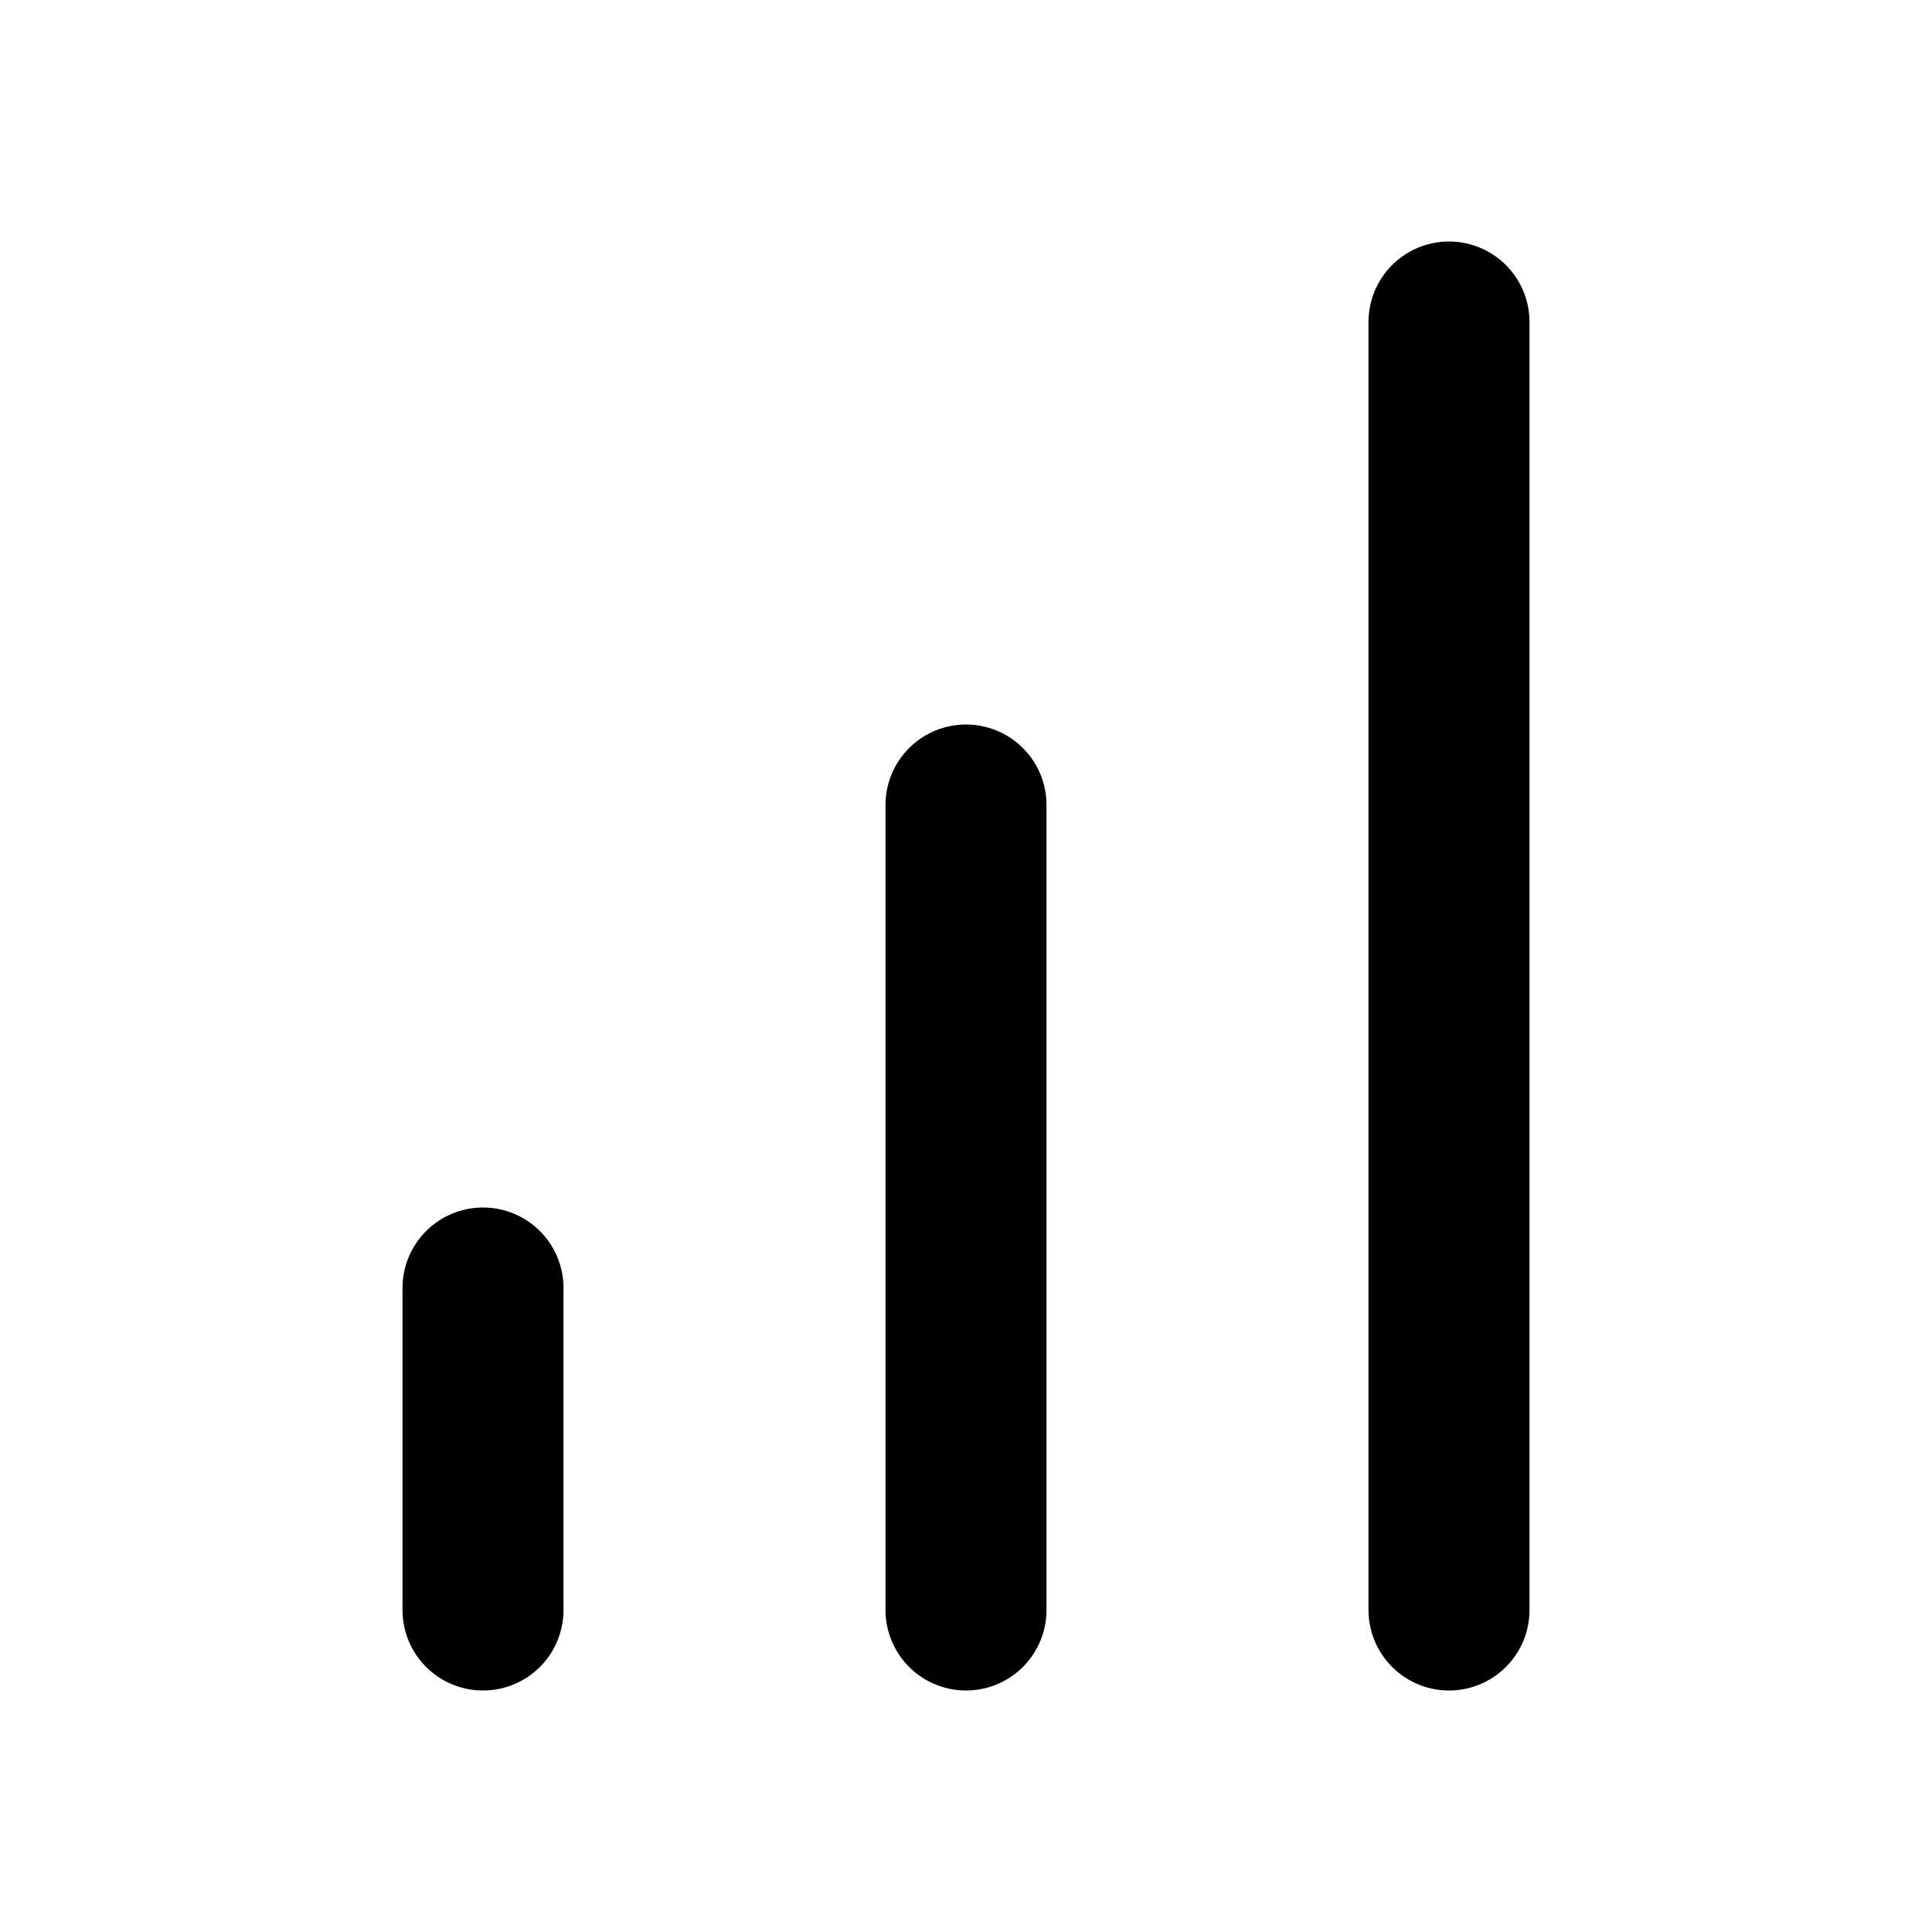
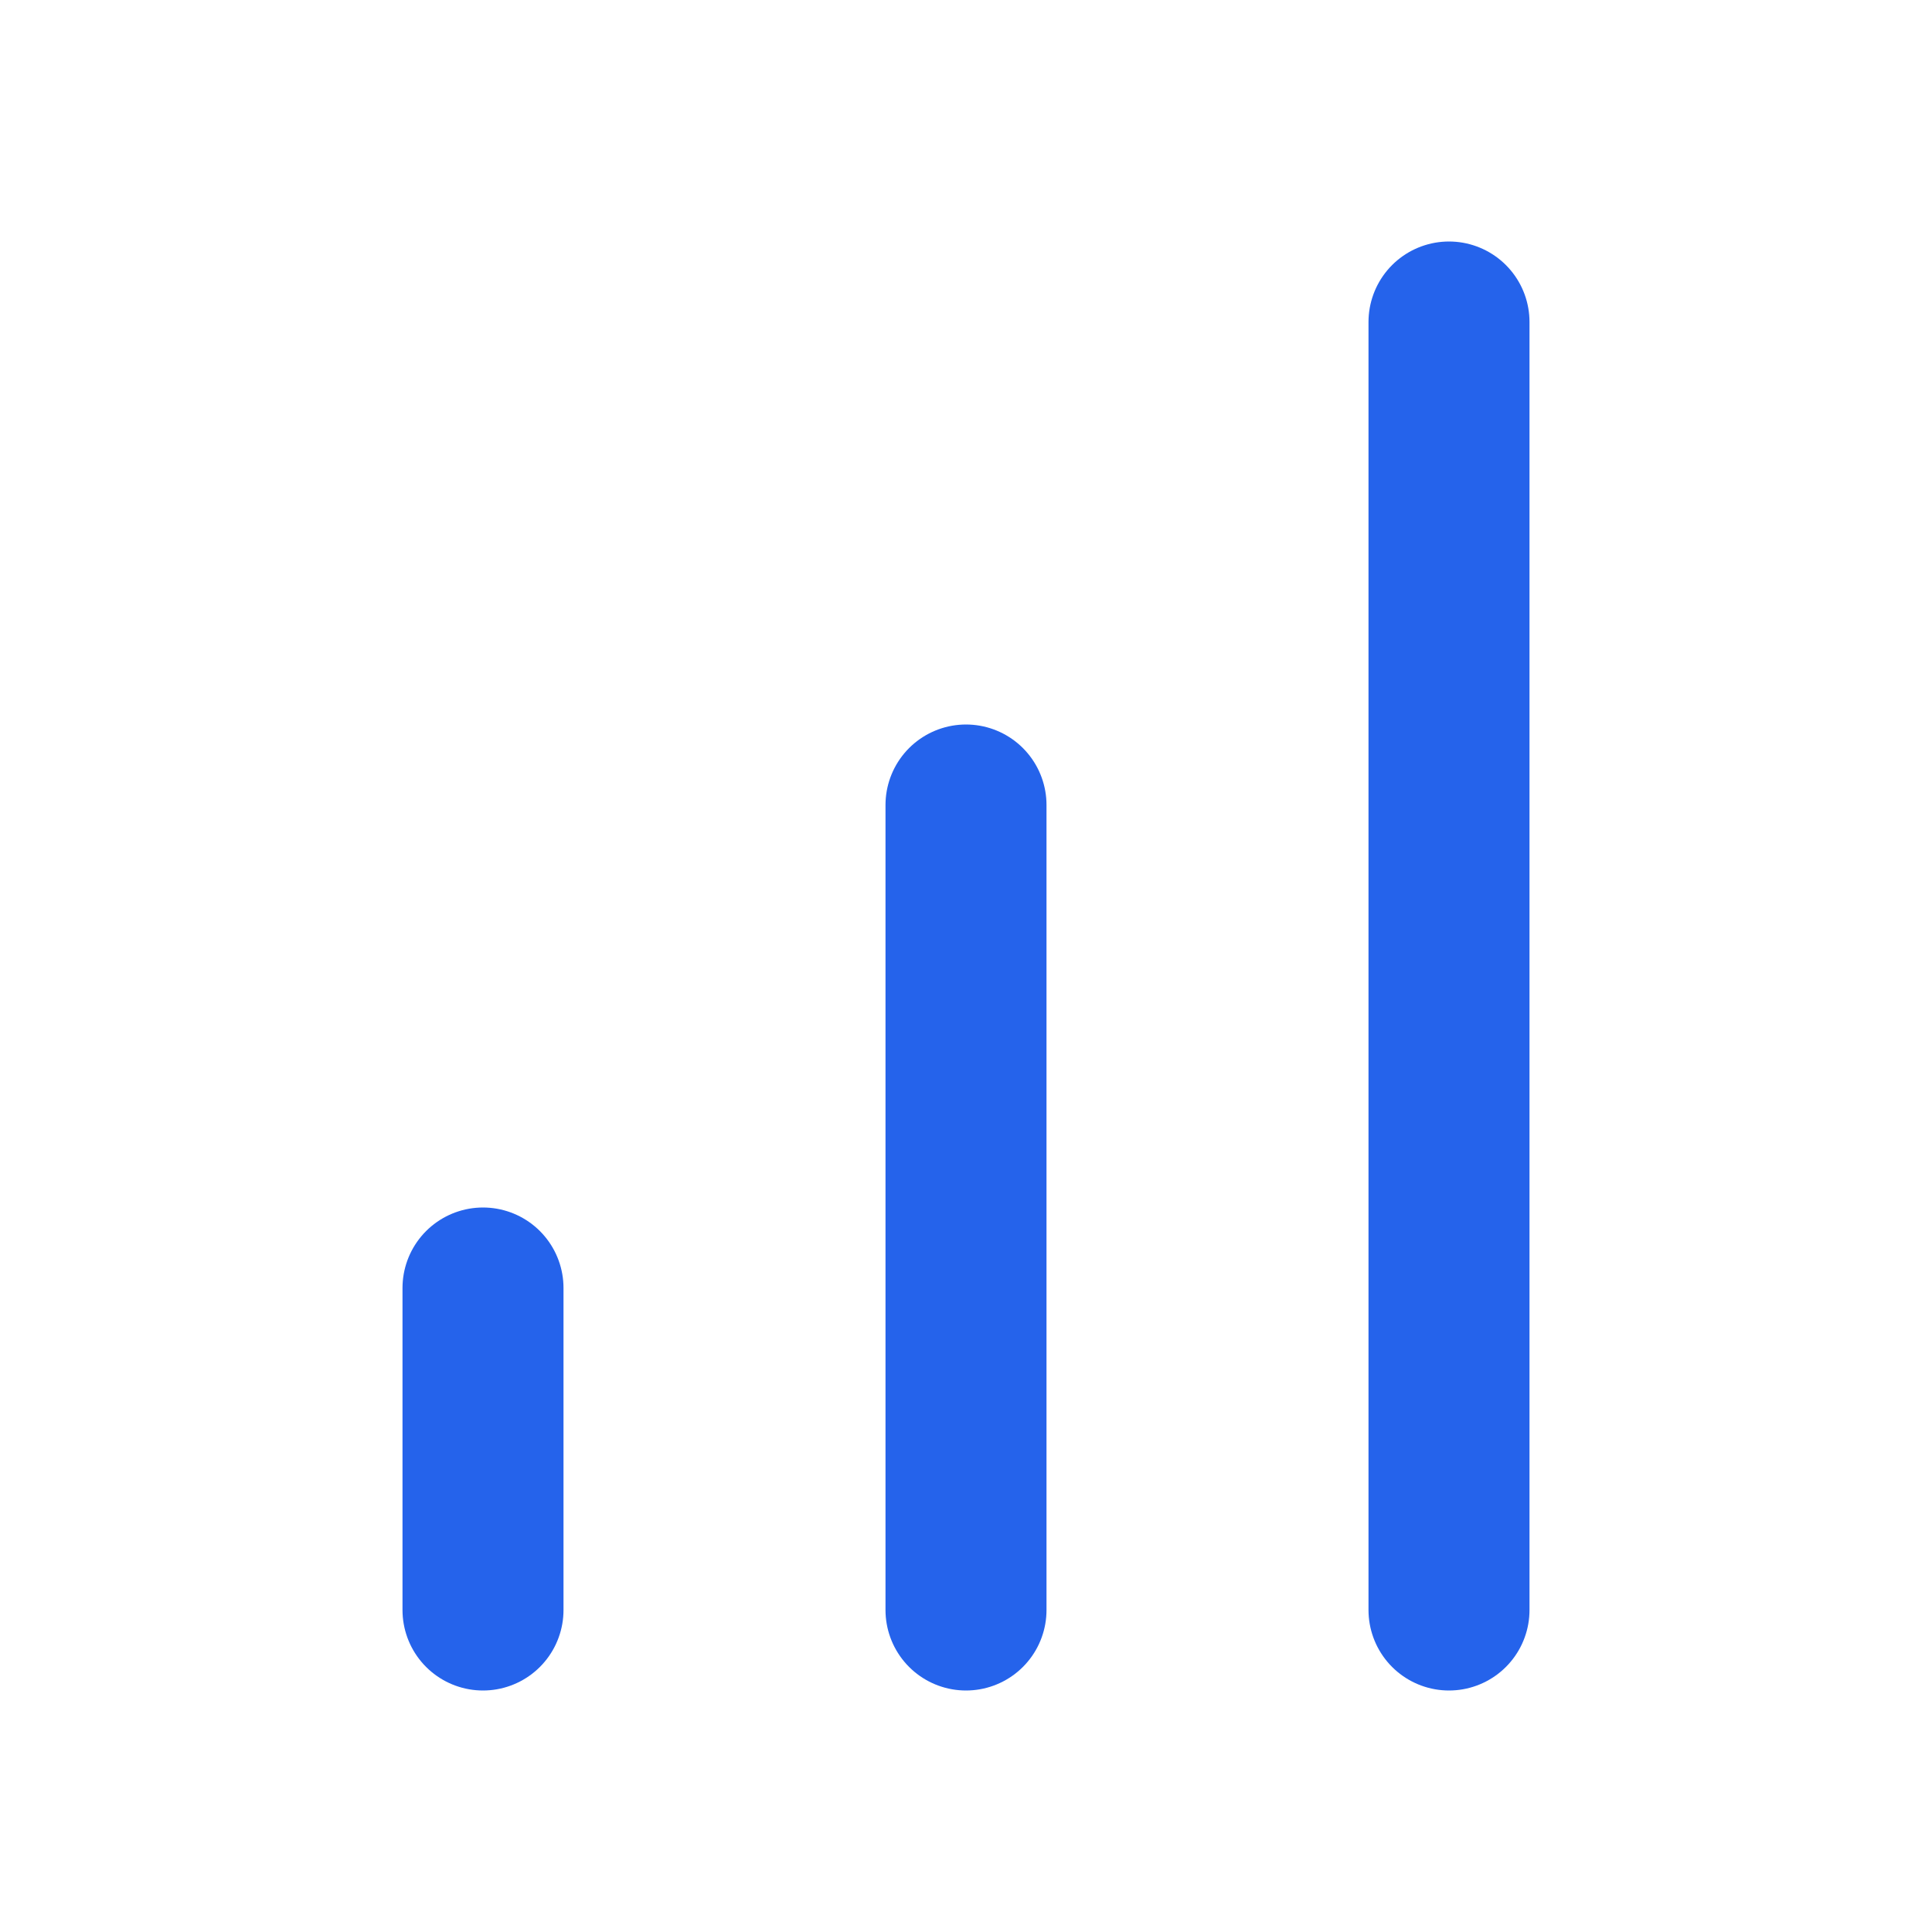
- <svg xmlns="http://www.w3.org/2000/svg" width="32" height="32" viewBox="0 0 24 24" fill="none" stroke="currentColor" stroke-width="2" stroke-linecap="round" stroke-linejoin="round">
+ <svg xmlns="http://www.w3.org/2000/svg" width="32" height="32" viewBox="0 0 24 24" fill="none" stroke="#2563eb" stroke-width="2" stroke-linecap="round" stroke-linejoin="round">
  <line x1="12" x2="12" y1="20" y2="10" />
  <line x1="18" x2="18" y1="20" y2="4" />
  <line x1="6" x2="6" y1="20" y2="16" />
</svg>
